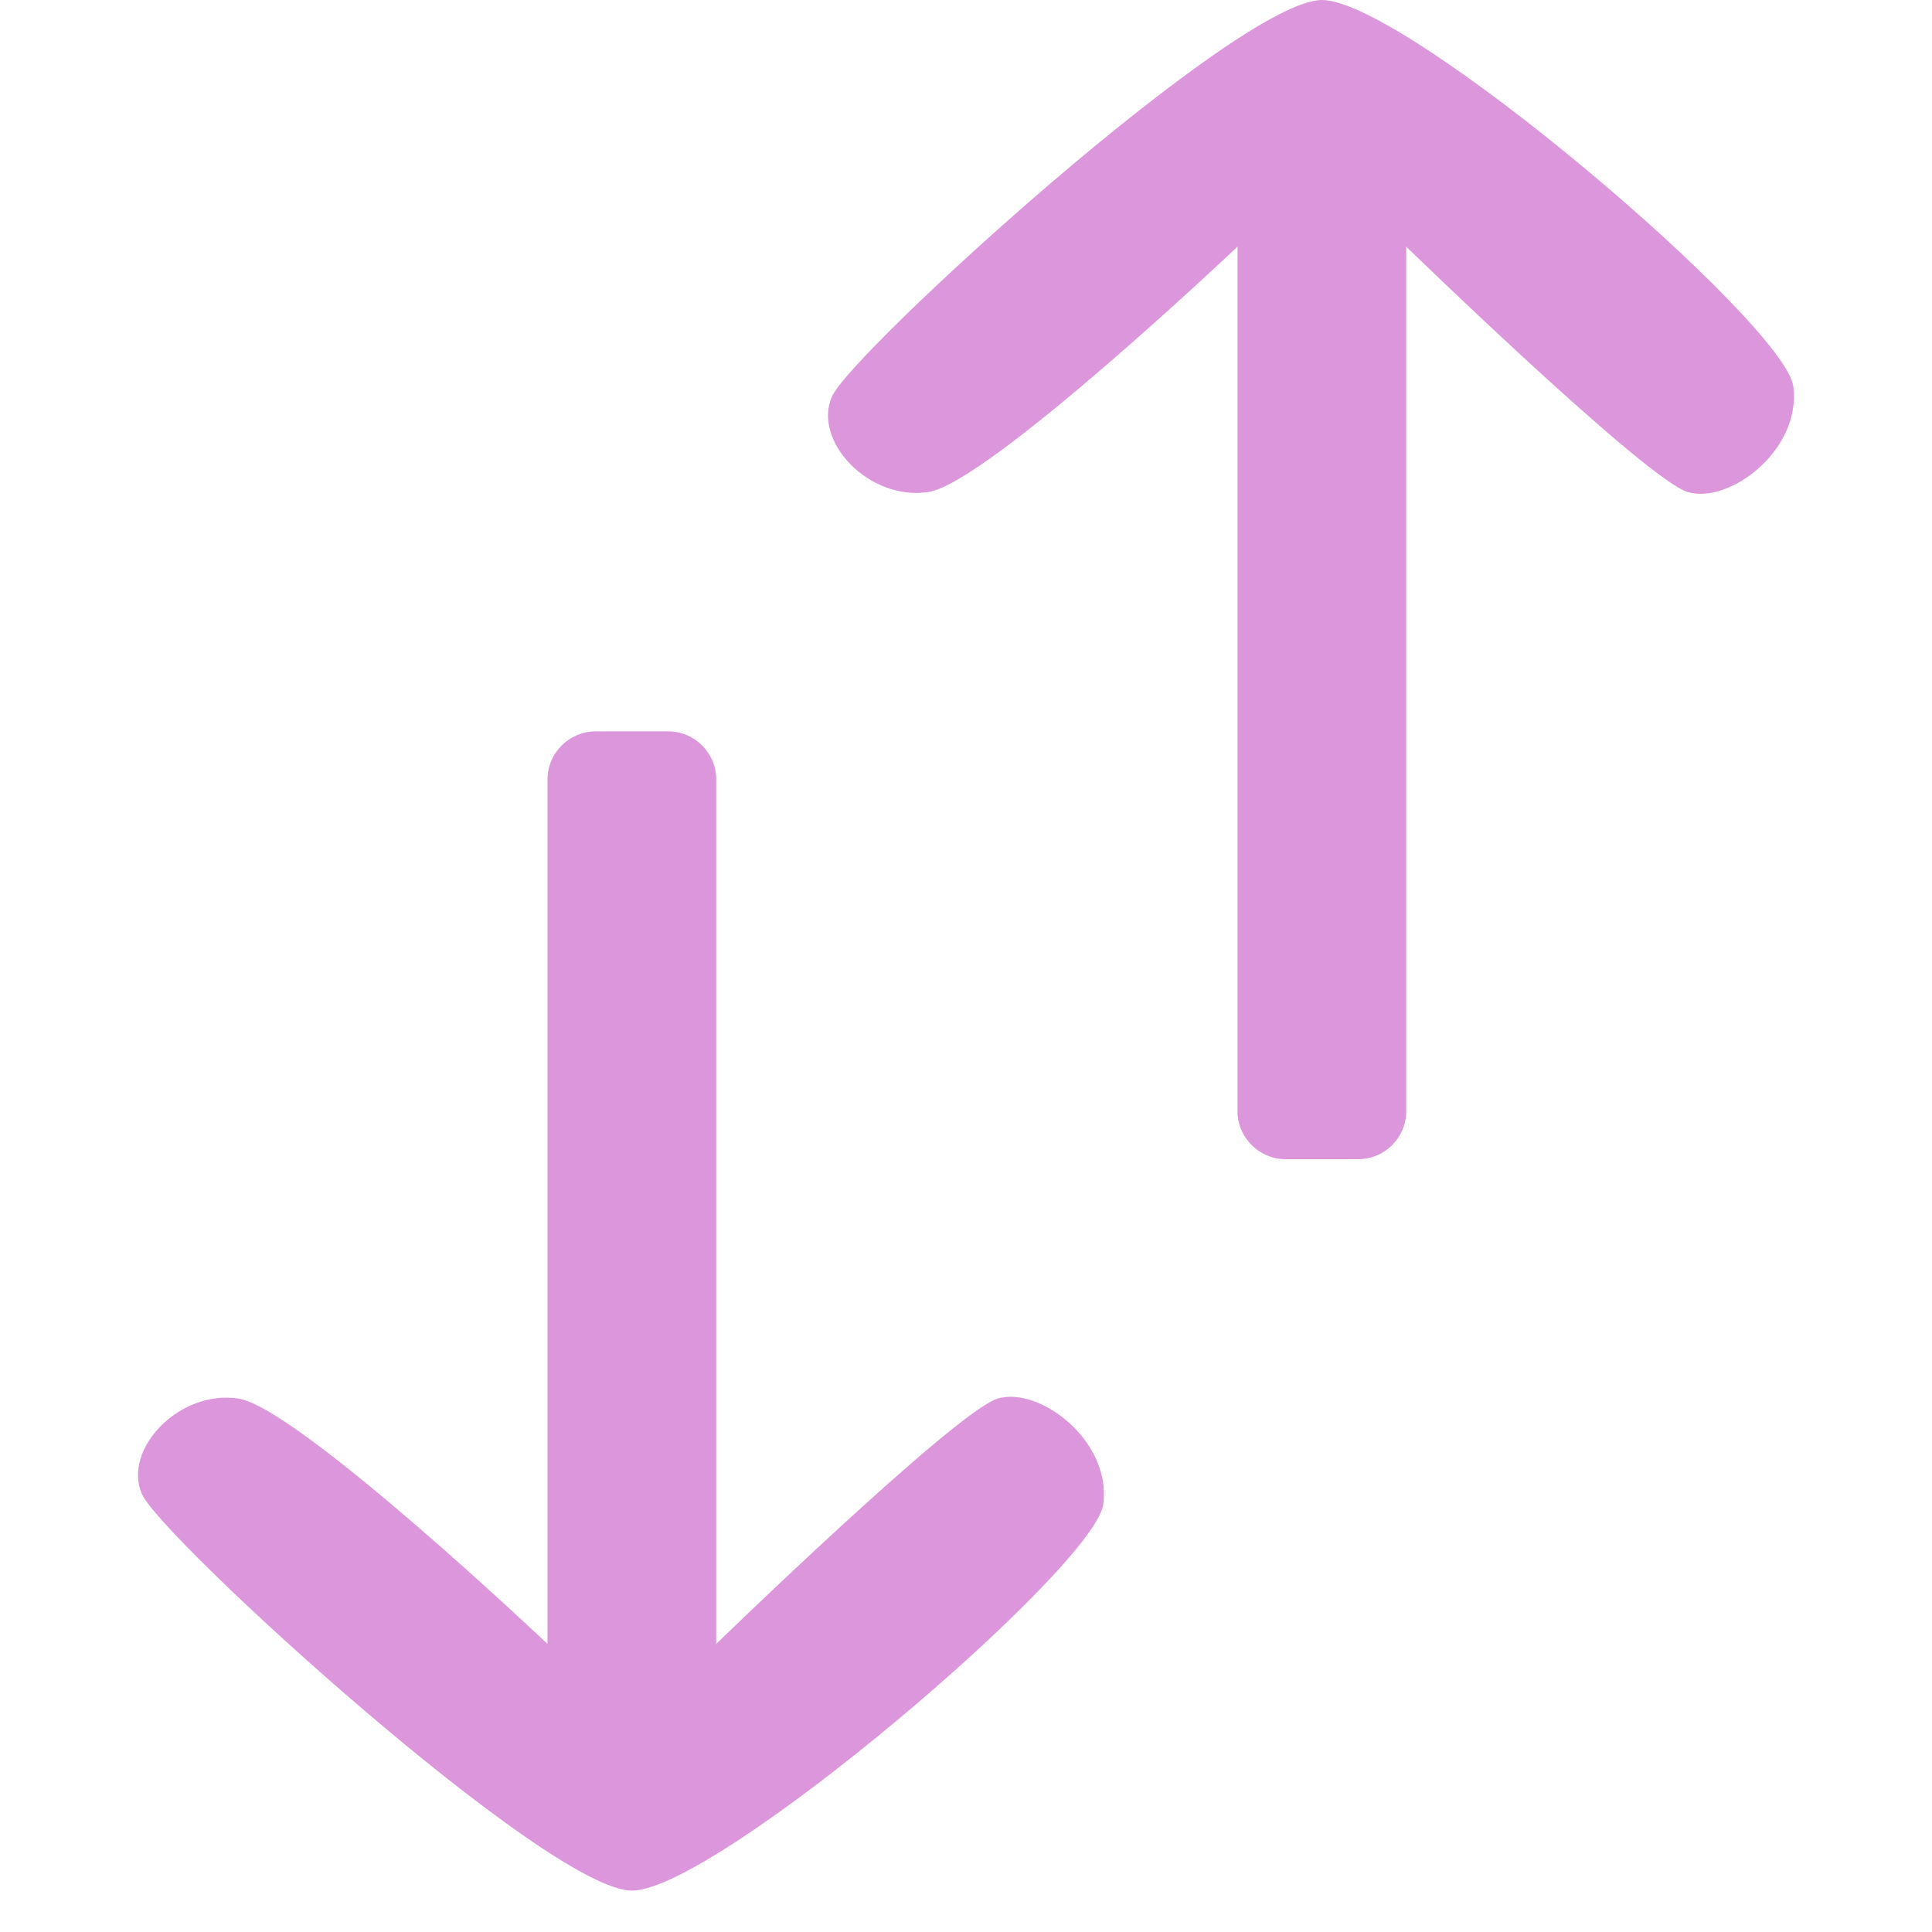
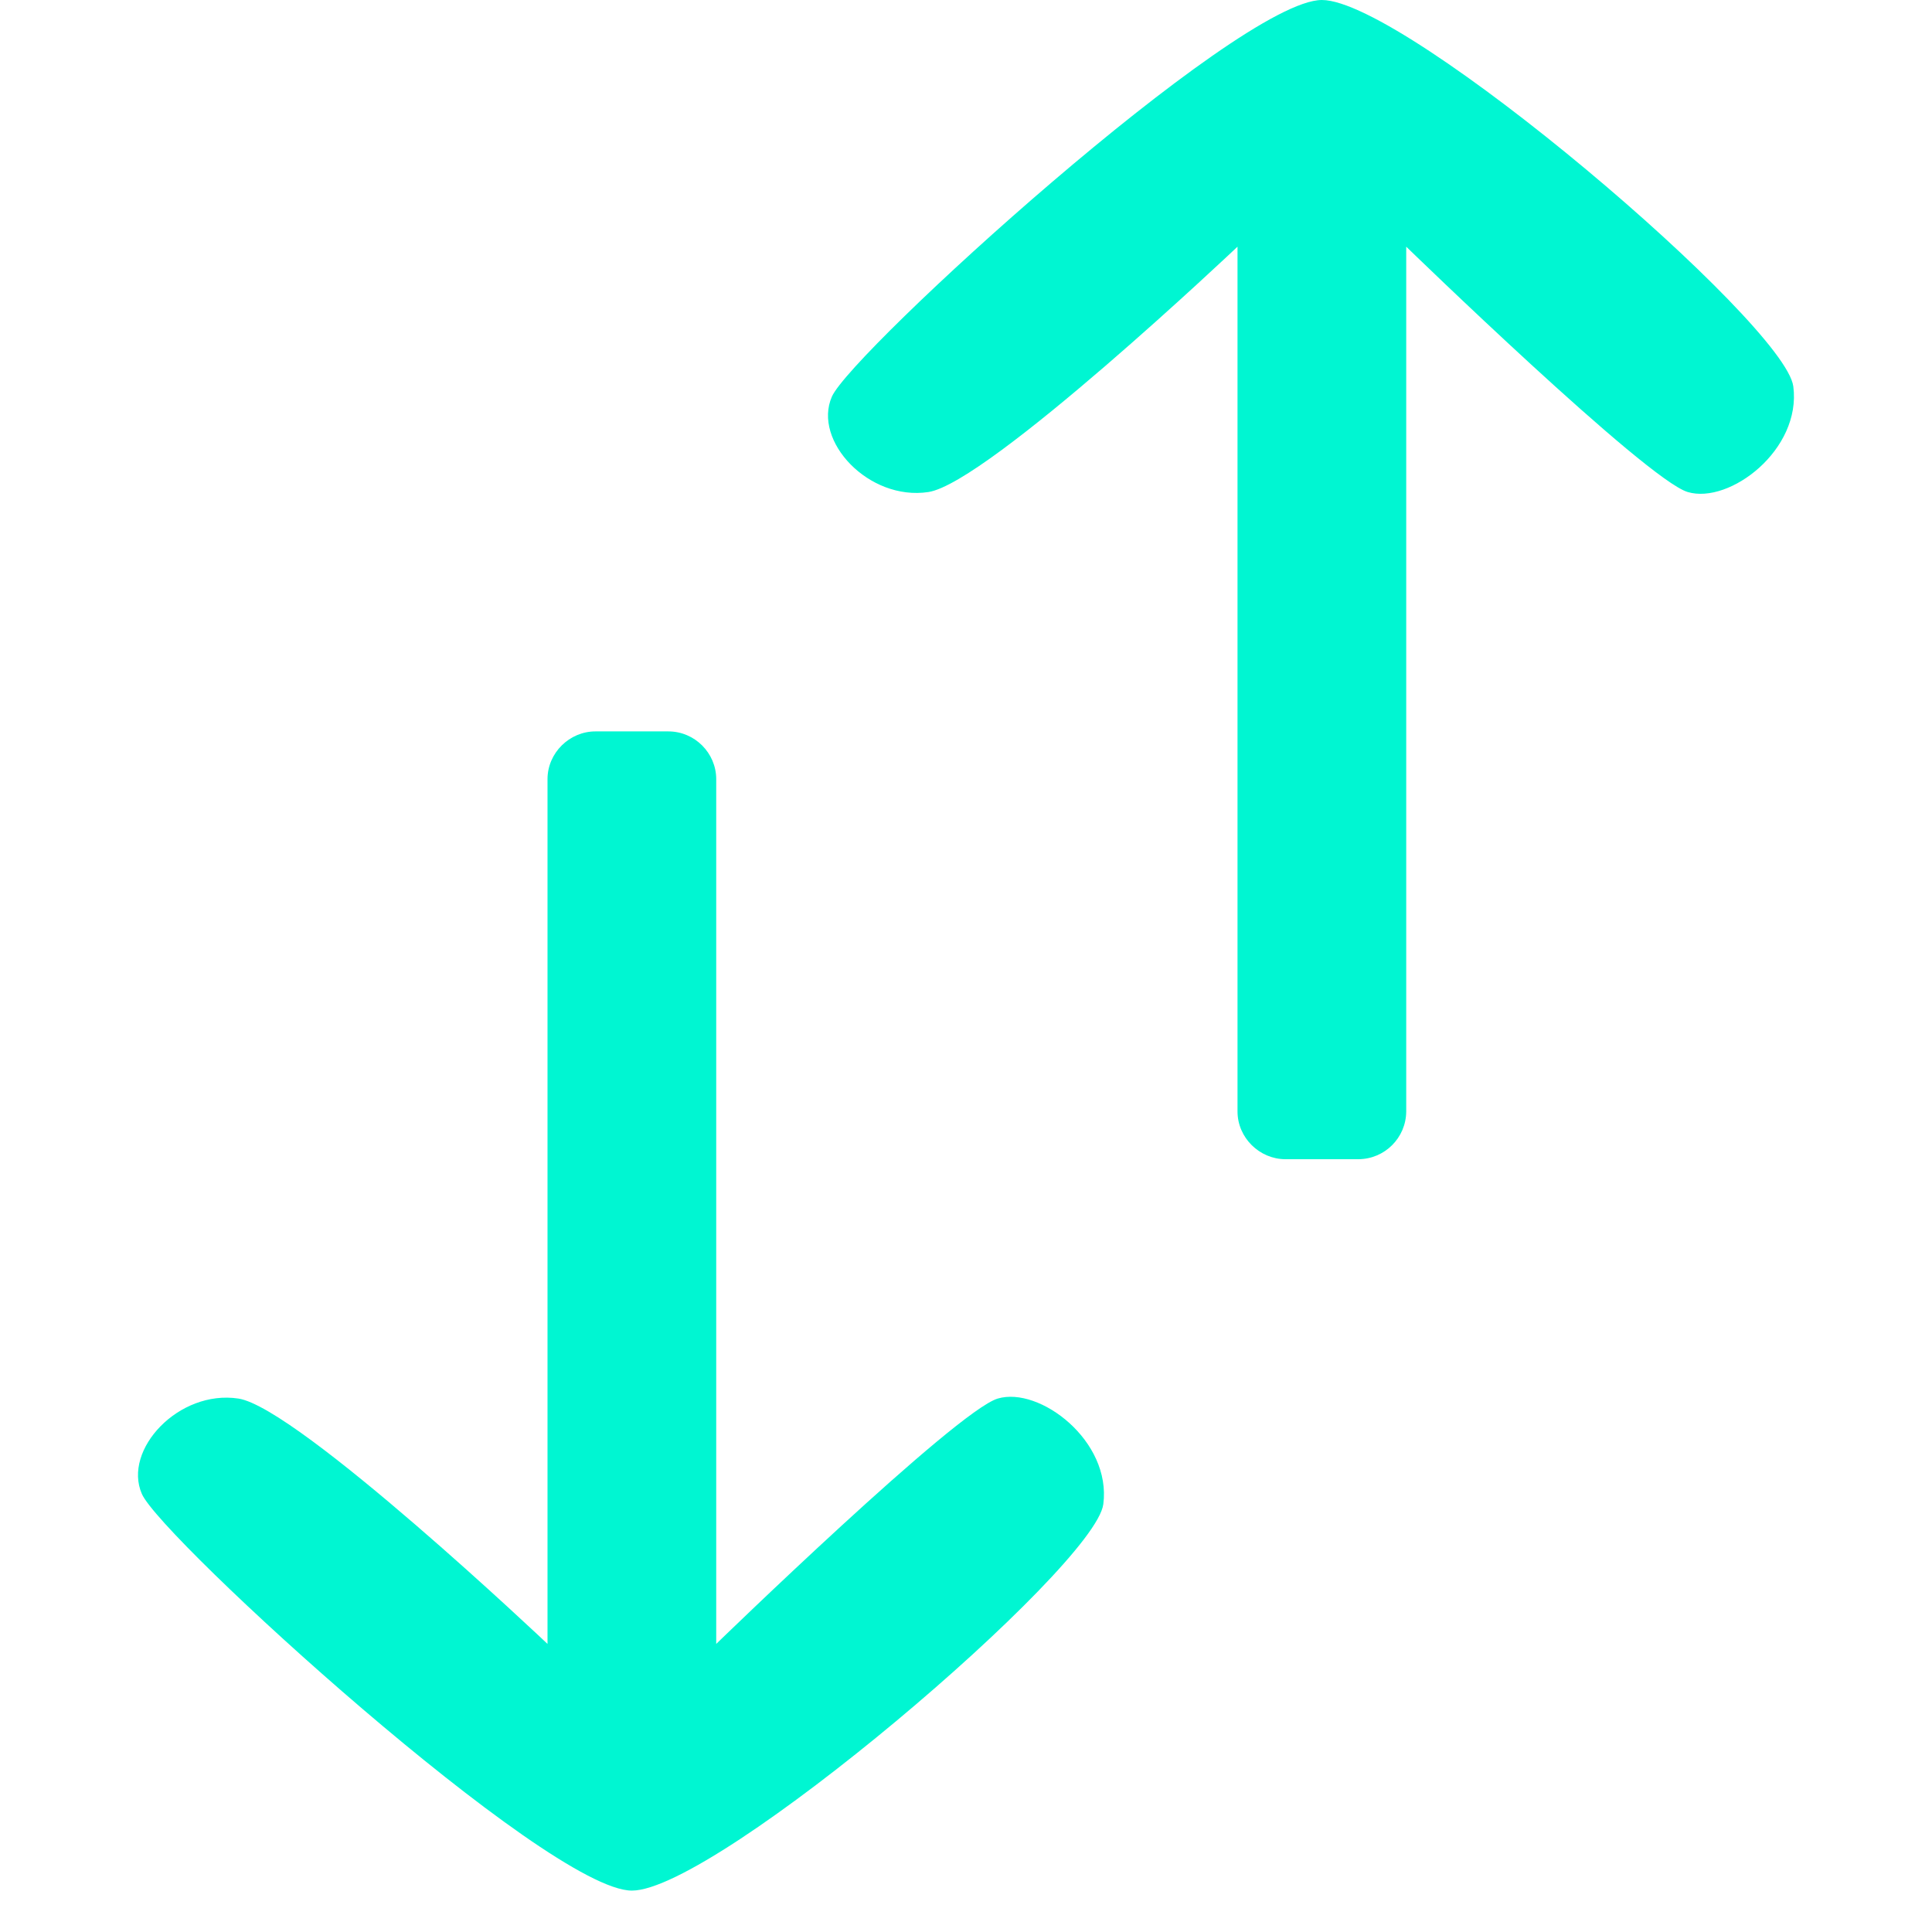
<svg xmlns="http://www.w3.org/2000/svg" width="28" height="28" viewBox="0 0 28 28">
-   <g fill="#DC97DC" fill-rule="evenodd">
+   <g fill="#00F6D2" fill-rule="evenodd">
    <path d="M9.686 10.6c.383 0 .694.314.694.692v12.533s3.476-3.376 4.08-3.556c.606-.18 1.65.613 1.53 1.531-.12.918-5.61 5.6-6.832 5.6-1.223 0-6.823-5.107-7.102-5.749-.28-.641.535-1.513 1.399-1.382s4.48 3.556 4.48 3.556V11.292c0-.382.32-.692.694-.692h1.057zM19.686 16.8a.696.696 0 0 0 .694-.692V3.575s3.476 3.376 4.08 3.556c.606.18 1.65-.613 1.53-1.531-.12-.918-5.61-5.6-6.832-5.6-1.223 0-6.823 5.107-7.102 5.749-.28.641.535 1.513 1.399 1.382s4.48-3.556 4.48-3.556v12.533c0 .382.32.692.694.692h1.057z" />
  </g>
</svg>
